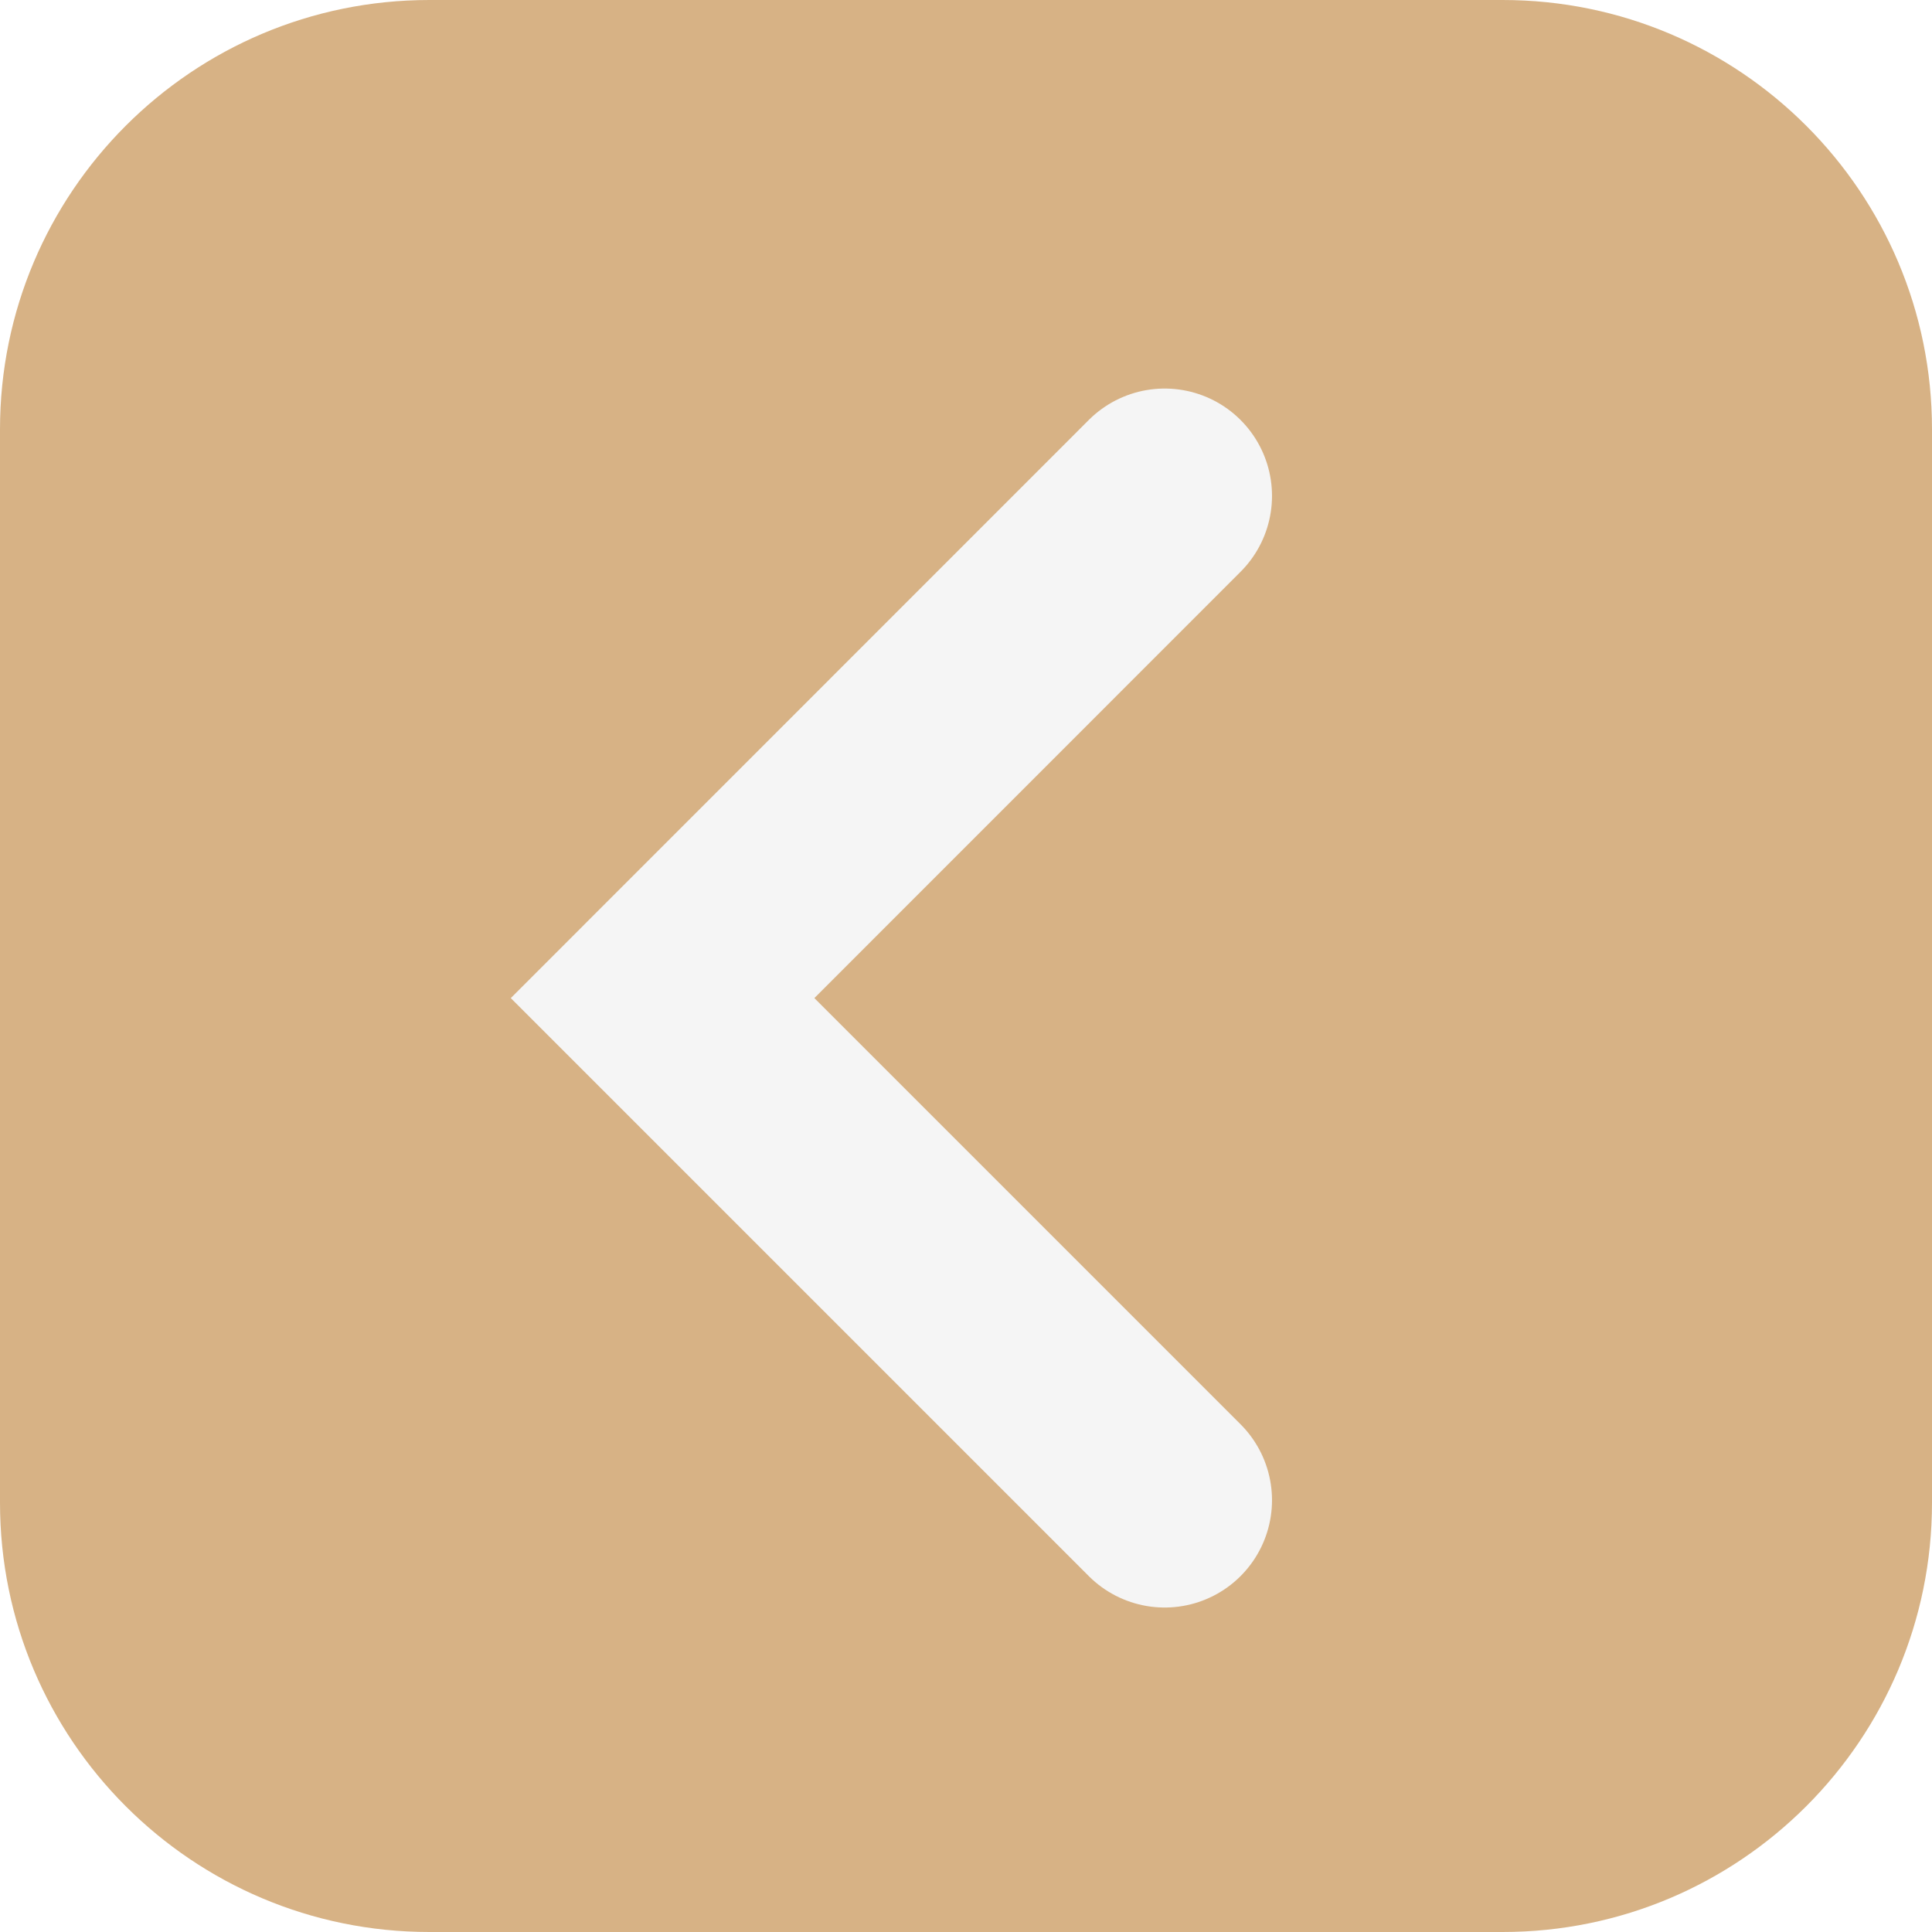
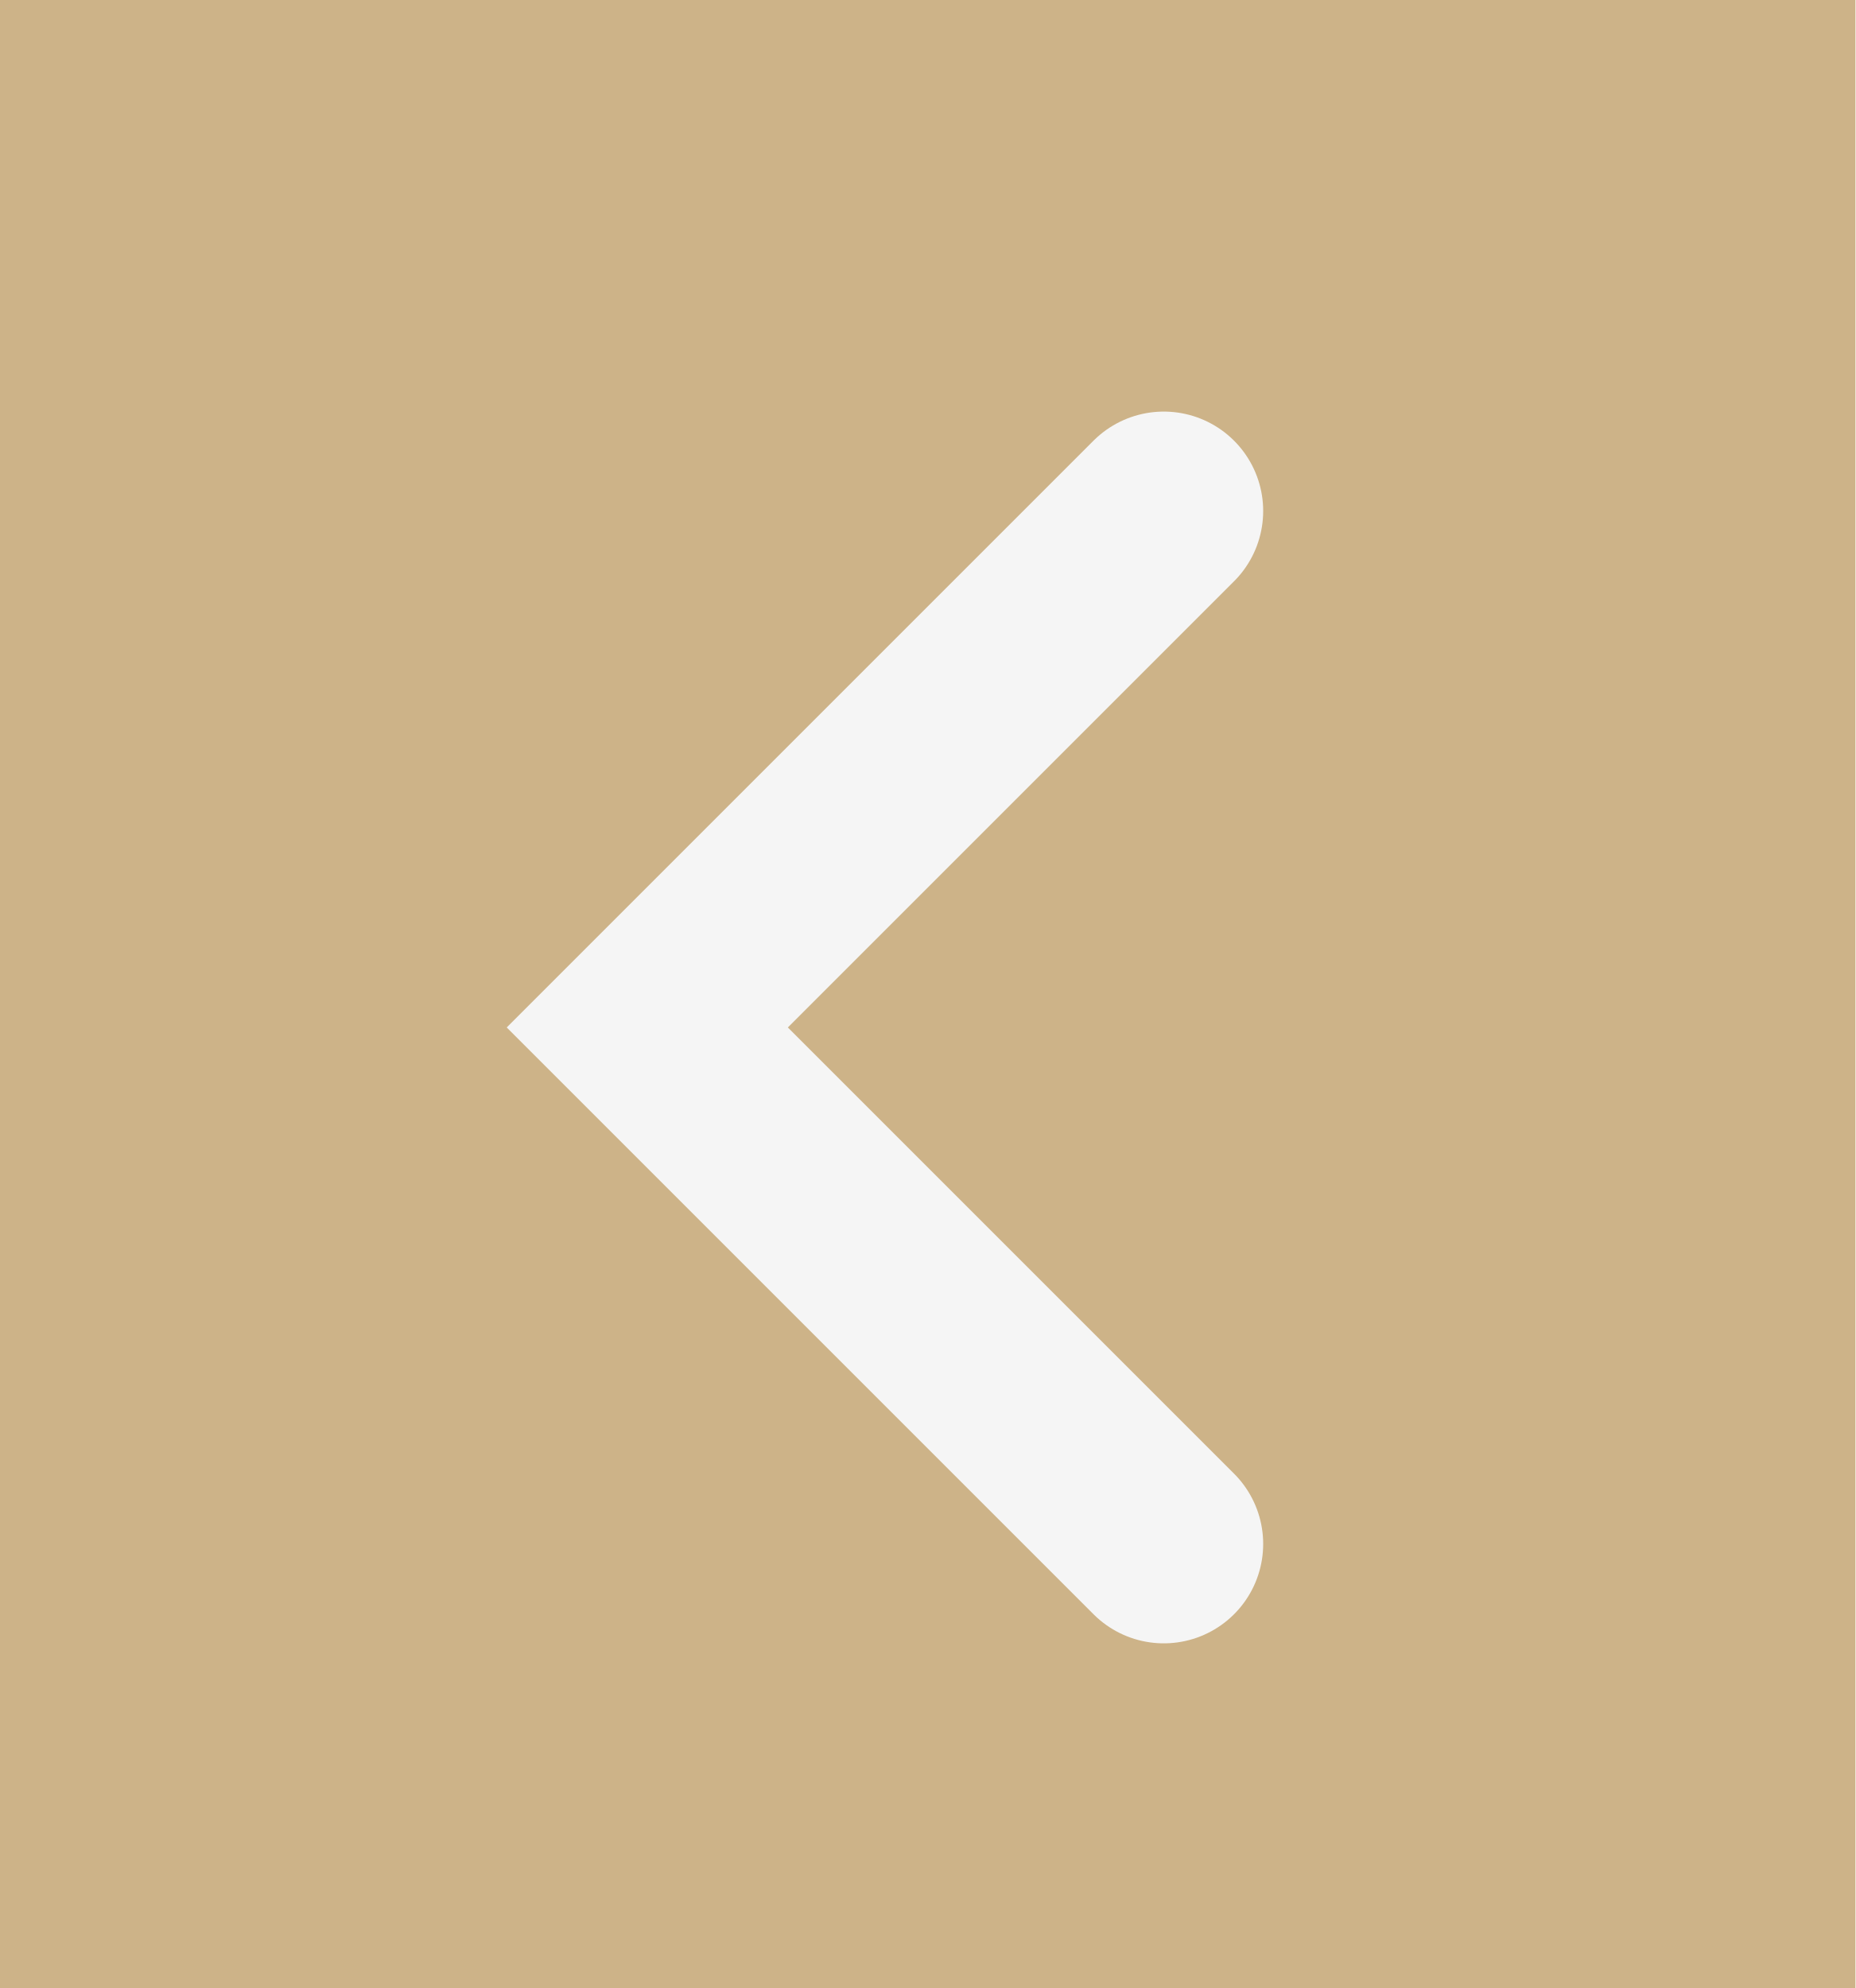
- <svg xmlns="http://www.w3.org/2000/svg" width="18" height="18" viewBox="0 0 18 18">
-   <g id="Group_23" data-name="Group 23" transform="translate(-0.504 0.415)">
-     <rect id="Rectangle_22" data-name="Rectangle 22" width="18" height="18" rx="4" transform="translate(0.504 -0.415)" fill="#d7b285" />
-     <path id="Path_13" data-name="Path 13" d="M0,0,4.678,4.678,0,9.357" transform="translate(11.355 13.562) rotate(180)" fill="none" stroke="#f5f5f5" stroke-linecap="round" stroke-width="2" />
+ <svg xmlns="http://www.w3.org/2000/svg" width="28" height="30" viewBox="0 0 28 30">
+   <g id="Group_23" data-name="Group 23" transform="translate(0.034 0.014)">
+     <rect id="Rectangle_22" data-name="Rectangle 22" width="28" height="30" transform="translate(-0.034 -0.014)" fill="#cdb388" />
+     <path id="Path_13" data-name="Path 13" d="M0,0,7.794,7.794,0,15.588" transform="translate(17.528 23.285) rotate(180)" fill="none" stroke="#f5f5f5" stroke-linecap="round" stroke-width="3" />
  </g>
</svg>
